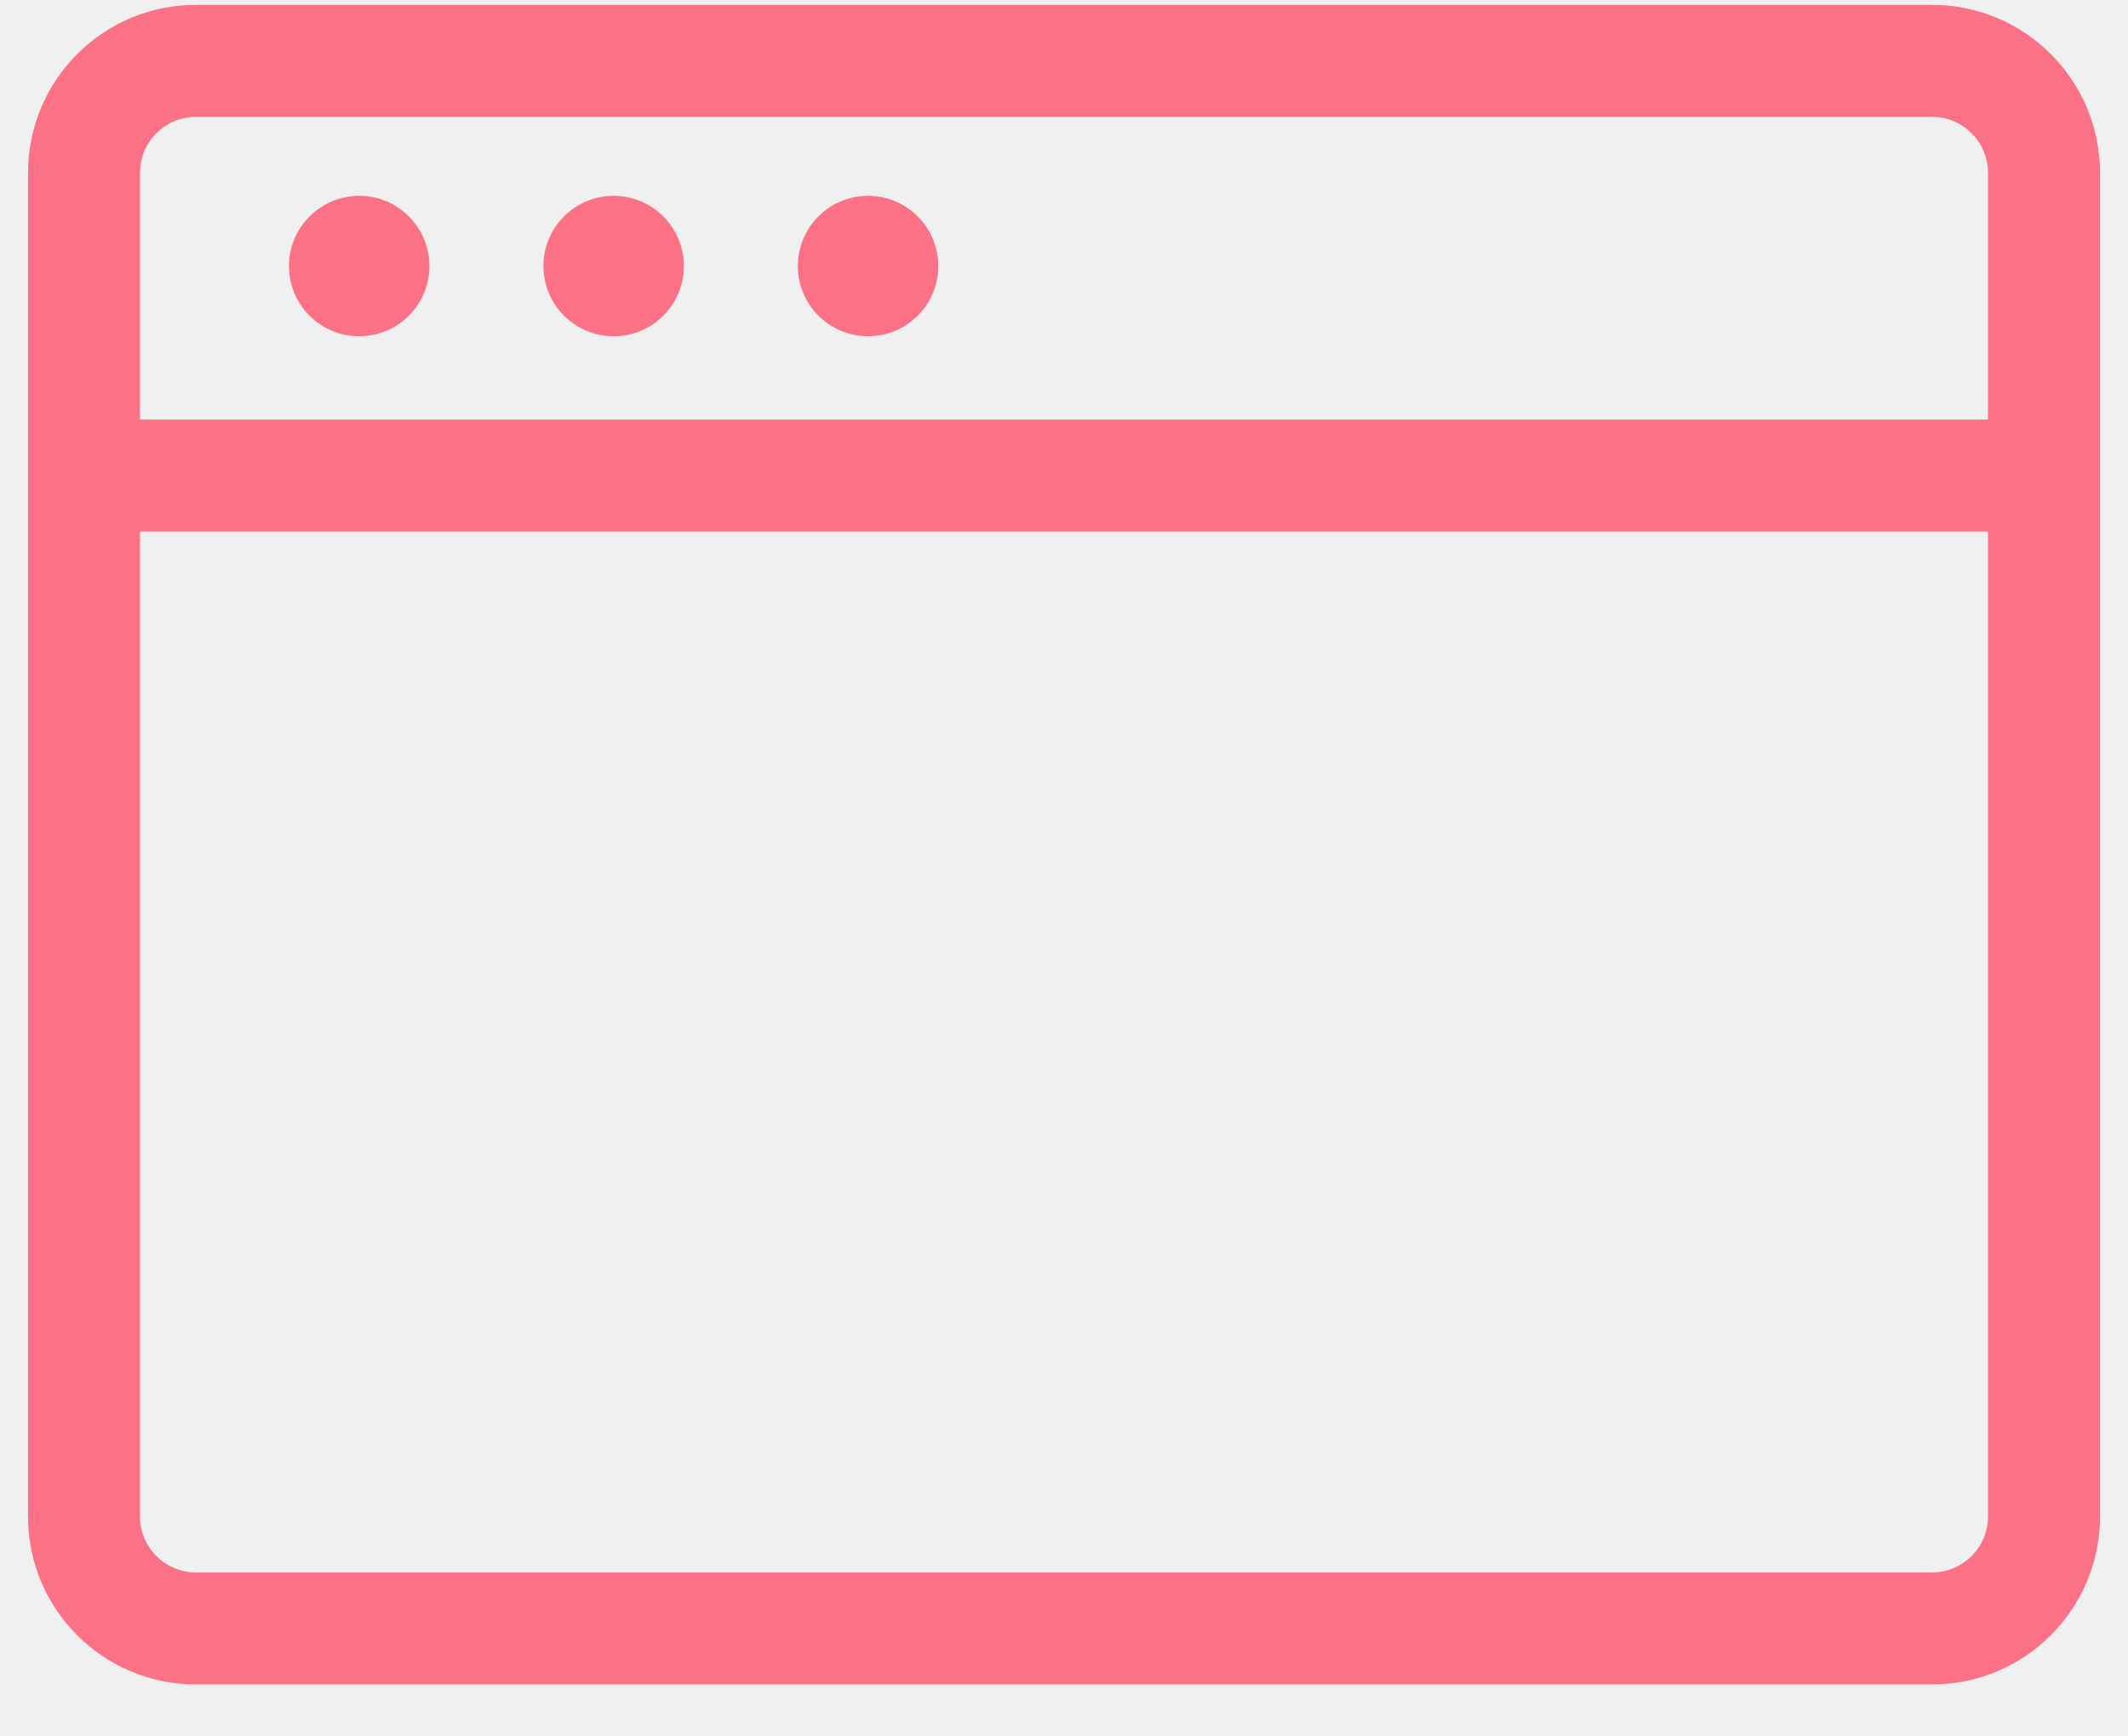
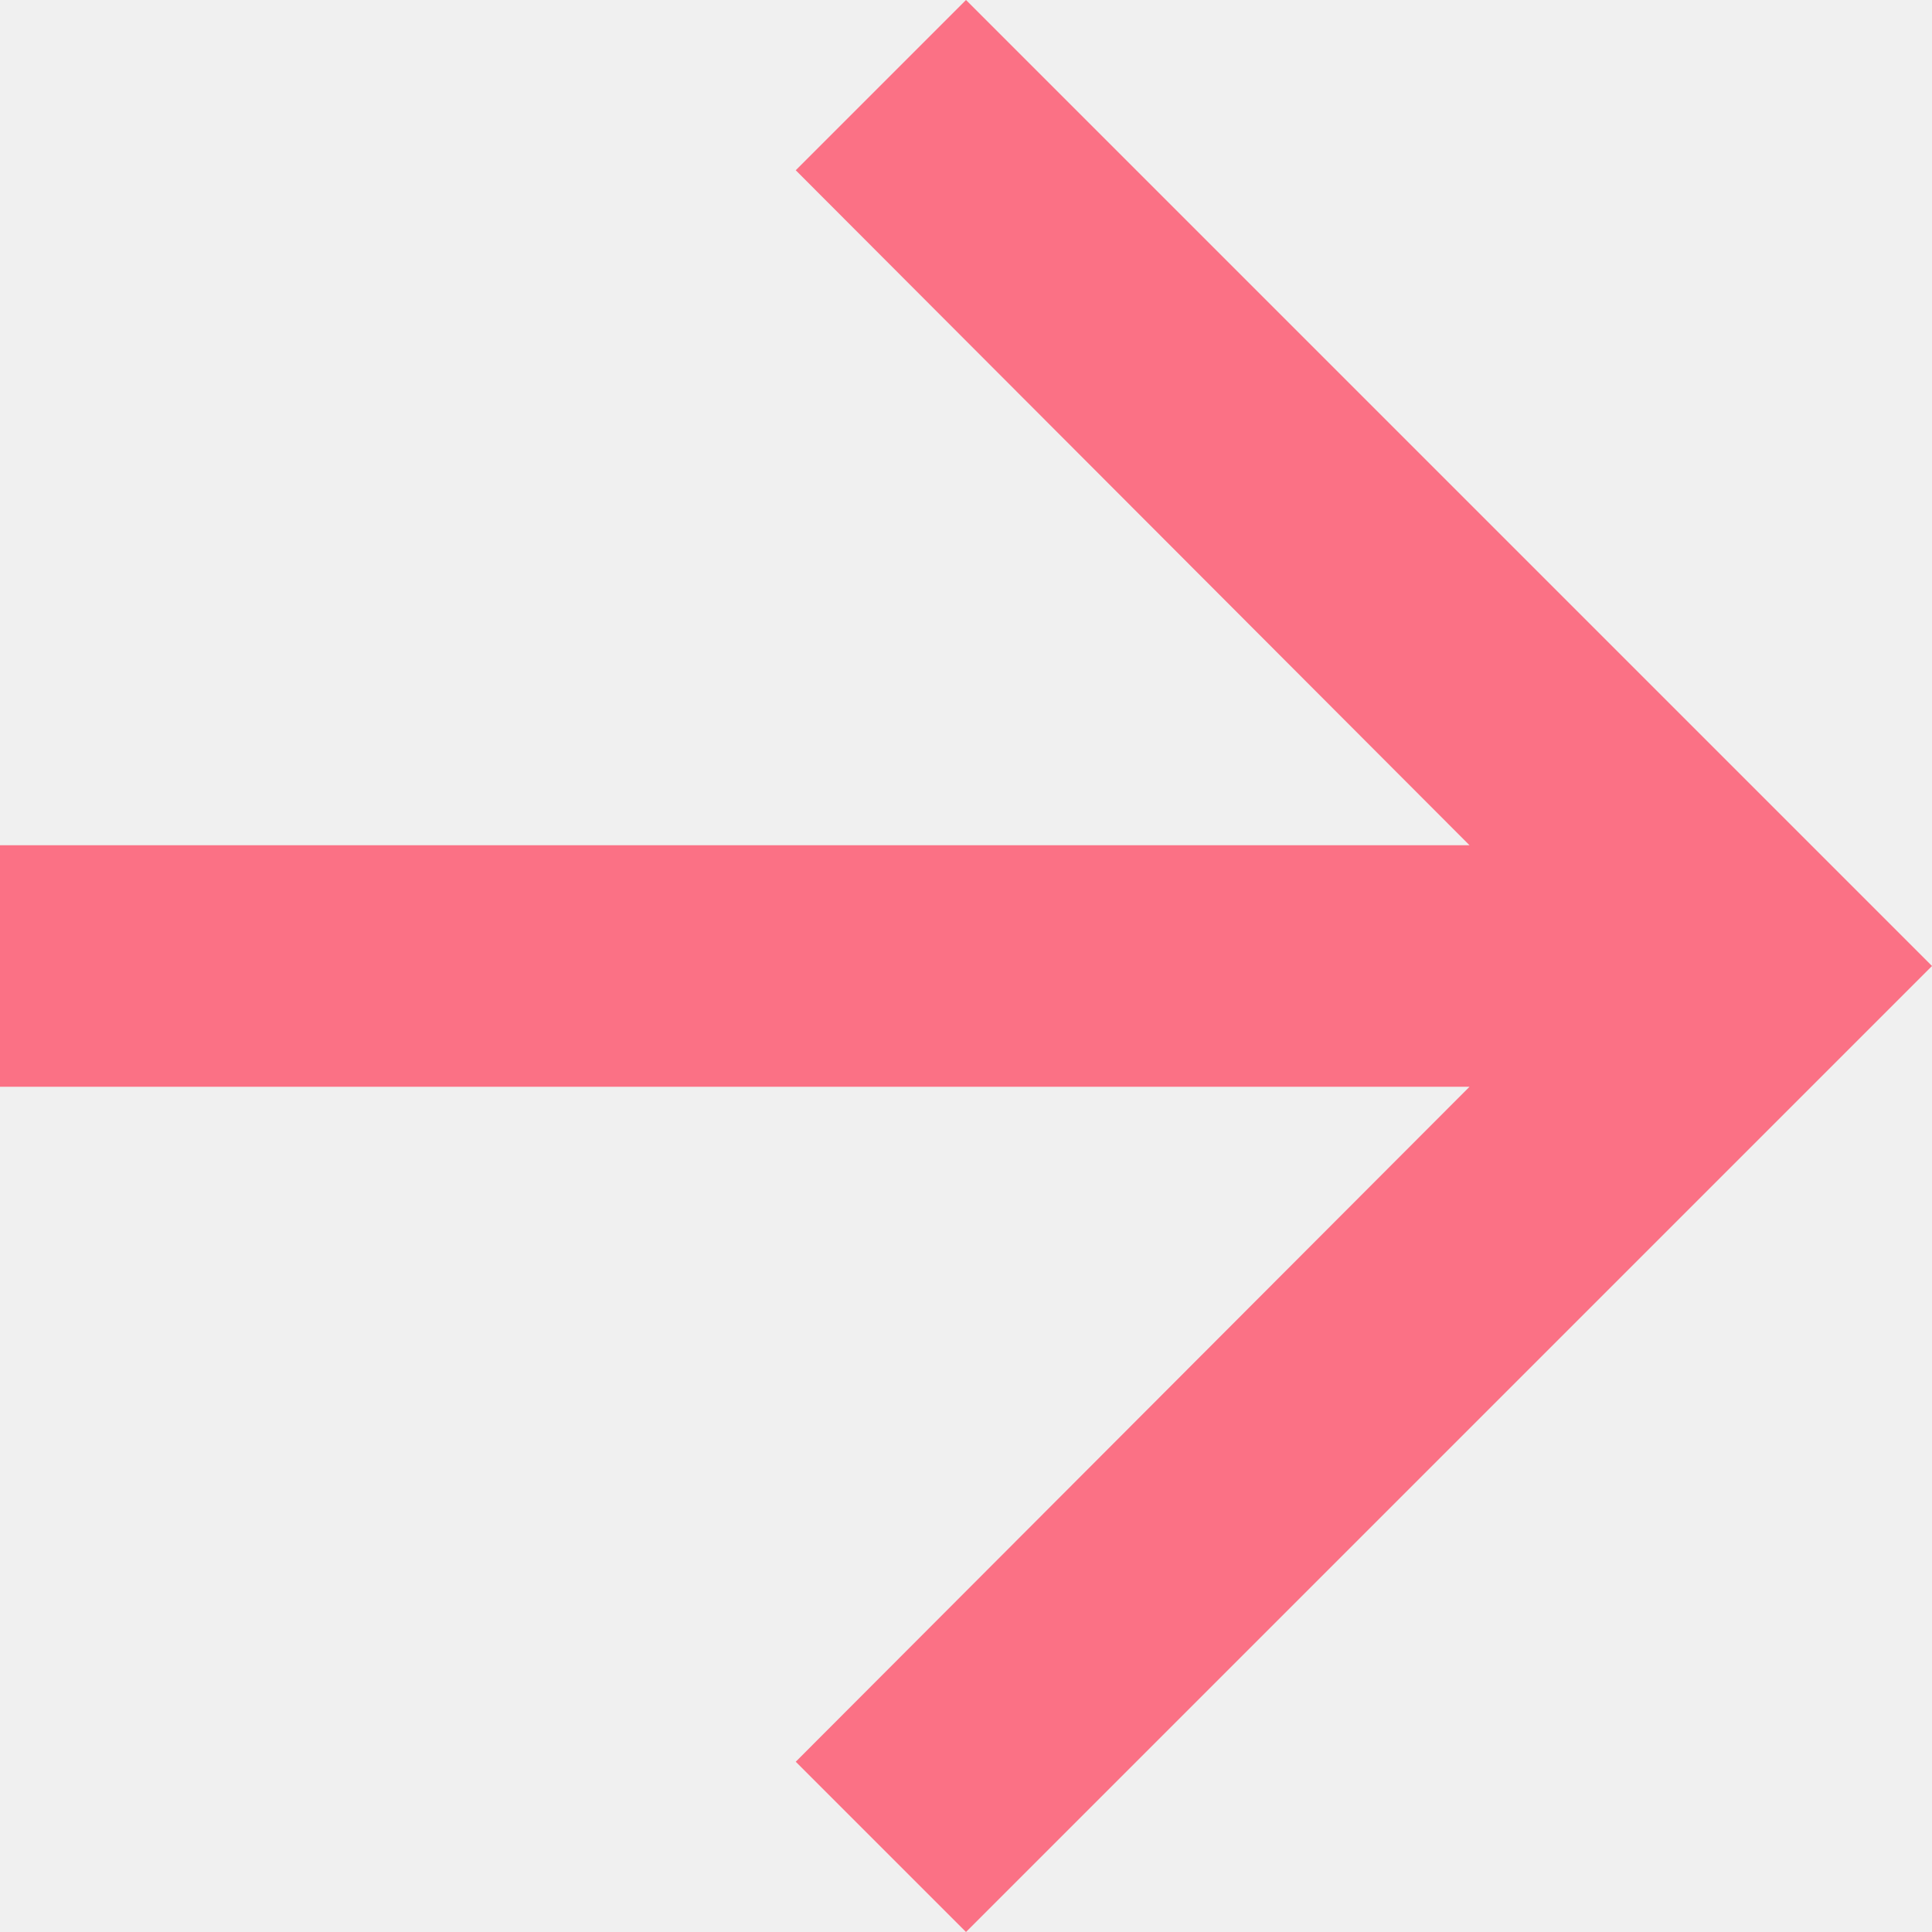
- <svg xmlns="http://www.w3.org/2000/svg" width="38" height="31" viewBox="0 0 38 31" fill="none">
-   <g clip-path="url(#clip0_8007_12033)">
-     <path fill-rule="evenodd" clip-rule="evenodd" d="M34.5 2.087H3.5C2.948 2.087 2.5 2.535 2.5 3.087V7.495H35.5V3.087C35.5 2.535 35.052 2.087 34.5 2.087ZM2.5 27.087V9.495H35.5V27.087C35.5 27.639 35.052 28.087 34.5 28.087H3.5C2.948 28.087 2.5 27.639 2.5 27.087ZM3.5 0.087C1.843 0.087 0.5 1.43 0.5 3.087V27.087C0.5 28.744 1.843 30.087 3.5 30.087H34.5C36.157 30.087 37.5 28.744 37.5 27.087V3.087C37.5 1.43 36.157 0.087 34.5 0.087H3.5ZM6.414 6.006C7.107 6.006 7.668 5.445 7.668 4.752C7.668 4.06 7.107 3.498 6.414 3.498C5.722 3.498 5.16 4.06 5.16 4.752C5.16 5.445 5.722 6.006 6.414 6.006ZM12.212 4.752C12.212 5.445 11.65 6.006 10.958 6.006C10.265 6.006 9.704 5.445 9.704 4.752C9.704 4.06 10.265 3.498 10.958 3.498C11.65 3.498 12.212 4.06 12.212 4.752ZM15.501 6.006C16.194 6.006 16.755 5.445 16.755 4.752C16.755 4.06 16.194 3.498 15.501 3.498C14.809 3.498 14.247 4.06 14.247 4.752C14.247 5.445 14.809 6.006 15.501 6.006Z" fill="#FB7185" />
+ <svg xmlns="http://www.w3.org/2000/svg" width="16" height="16" viewBox="0 0 16 16" fill="none">
+   <g clip-path="url(#clip0_8007_12036)">
+     <path d="M8 0L6.59 1.41L12.17 7H0V9H12.17L6.59 14.59L8 16L16 8L8 0Z" fill="#FB7185" />
  </g>
  <defs>
-     <clipPath id="clip0_8007_12033">
-       <rect width="37" height="30" fill="white" transform="translate(0.5 0.0871582)" />
+     <clipPath id="clip0_8007_12036">
+       <rect width="16" height="16" fill="white" />
    </clipPath>
  </defs>
</svg>
